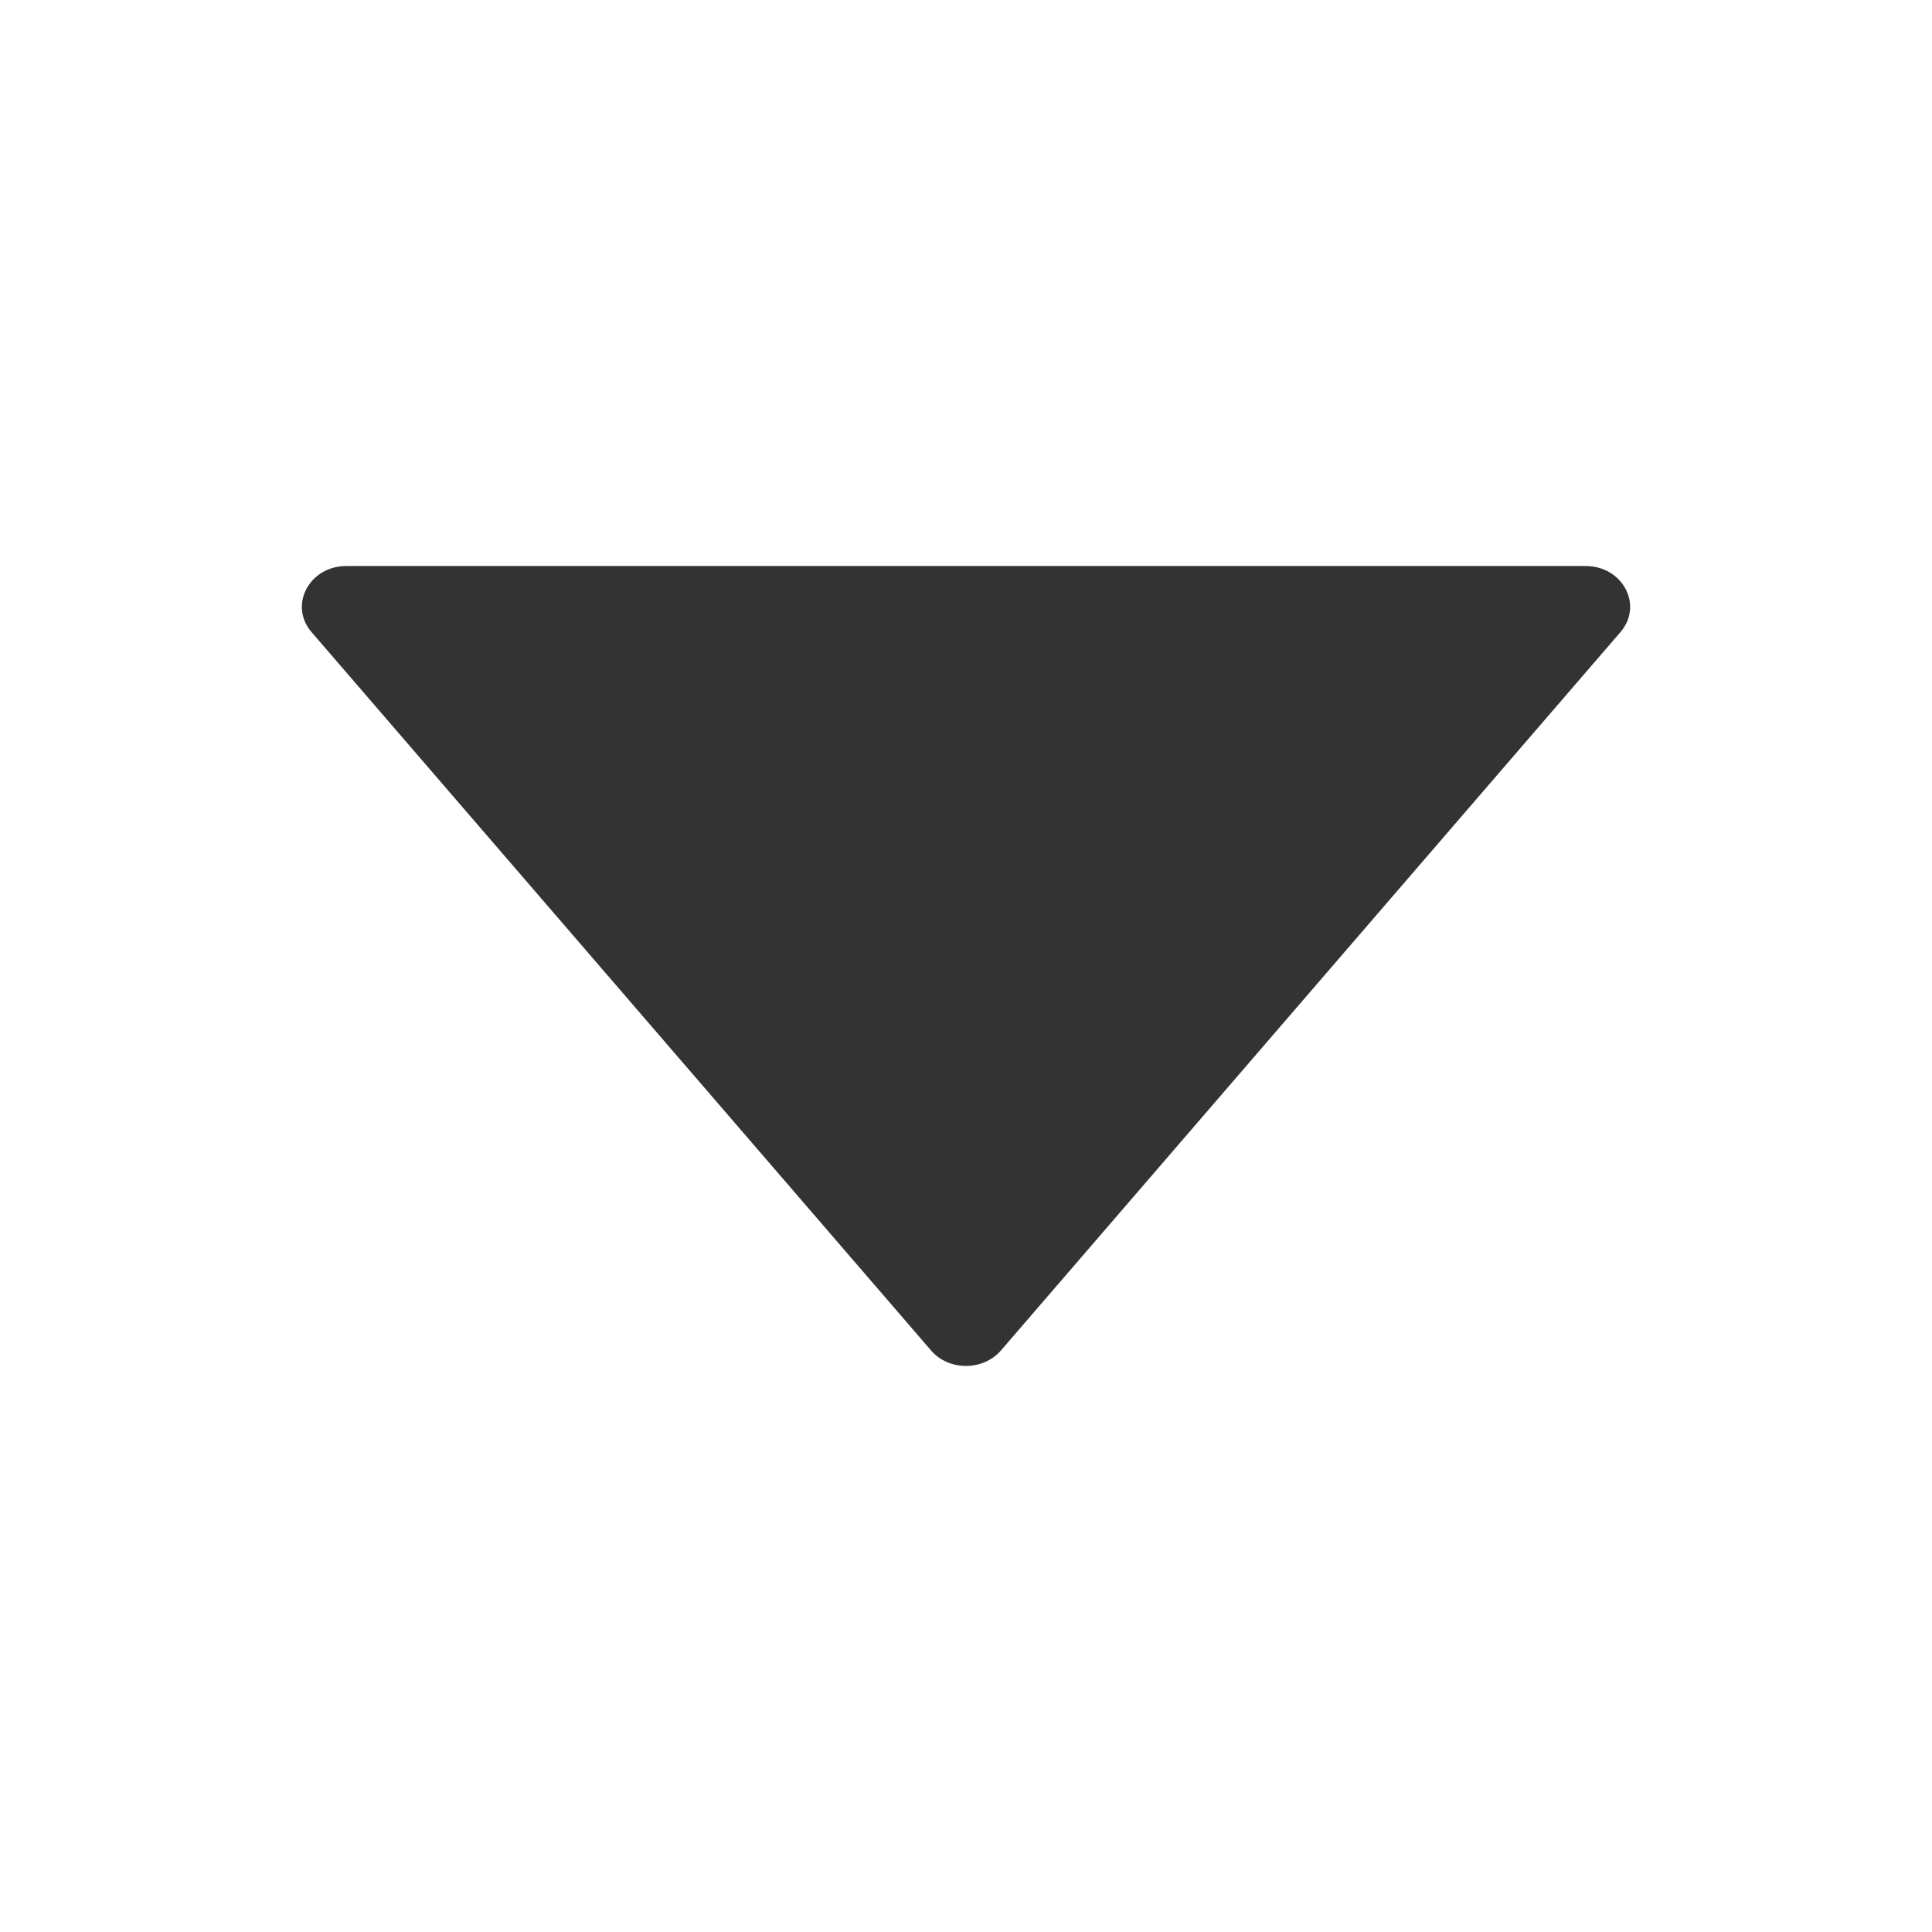
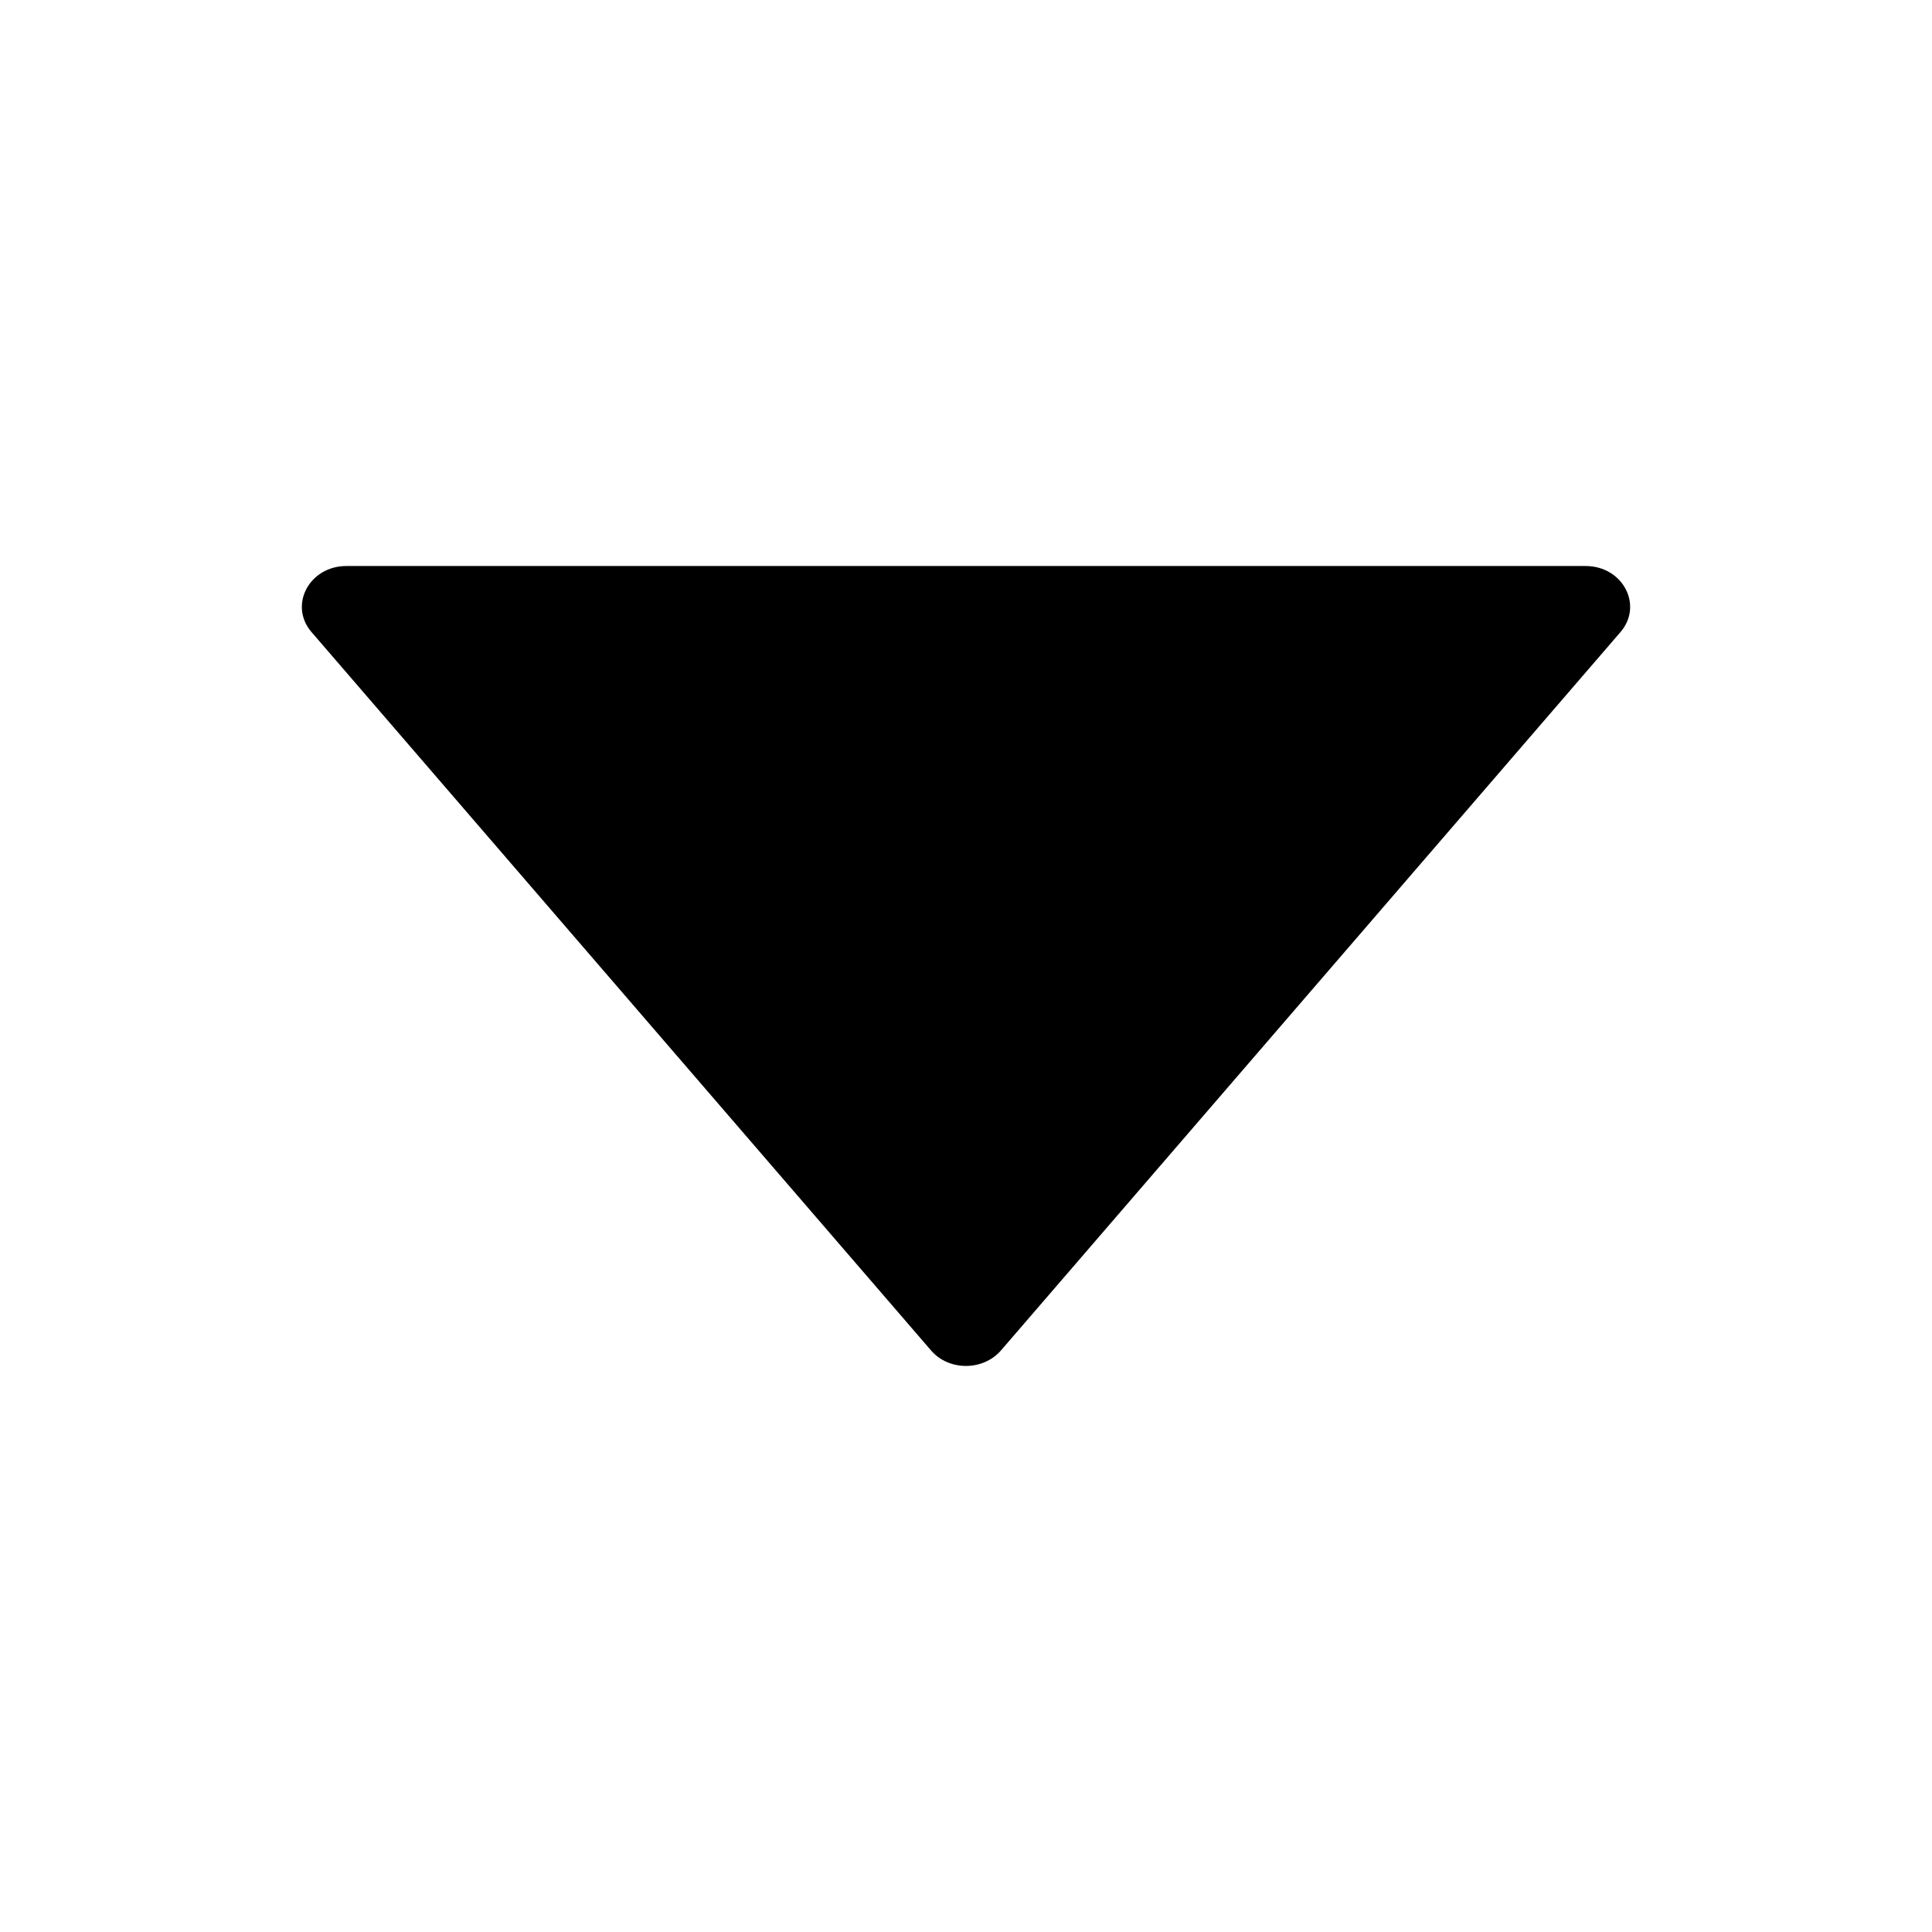
- <svg xmlns="http://www.w3.org/2000/svg" t="1750214357652" class="icon" viewBox="0 0 1024 1024" version="1.1" p-id="5415" width="16" height="16">
-   <path d="M840.4 300H183.6c-19.7 0-30.7 20.8-18.5 35l328.4 380.8c9.4 10.9 27.5 10.9 37 0L858.9 335c12.2-14.2 1.2-35-18.5-35z" fill="#333333" p-id="5416" />
+ <svg xmlns="http://www.w3.org/2000/svg" fill="currentColor" viewBox="0 0 1024 1024">
+   <path d="M840.4 300H183.6c-19.7 0-30.7 20.8-18.5 35l328.4 380.8c9.4 10.9 27.5 10.9 37 0L858.9 335c12.2-14.2 1.2-35-18.5-35" />
</svg>
